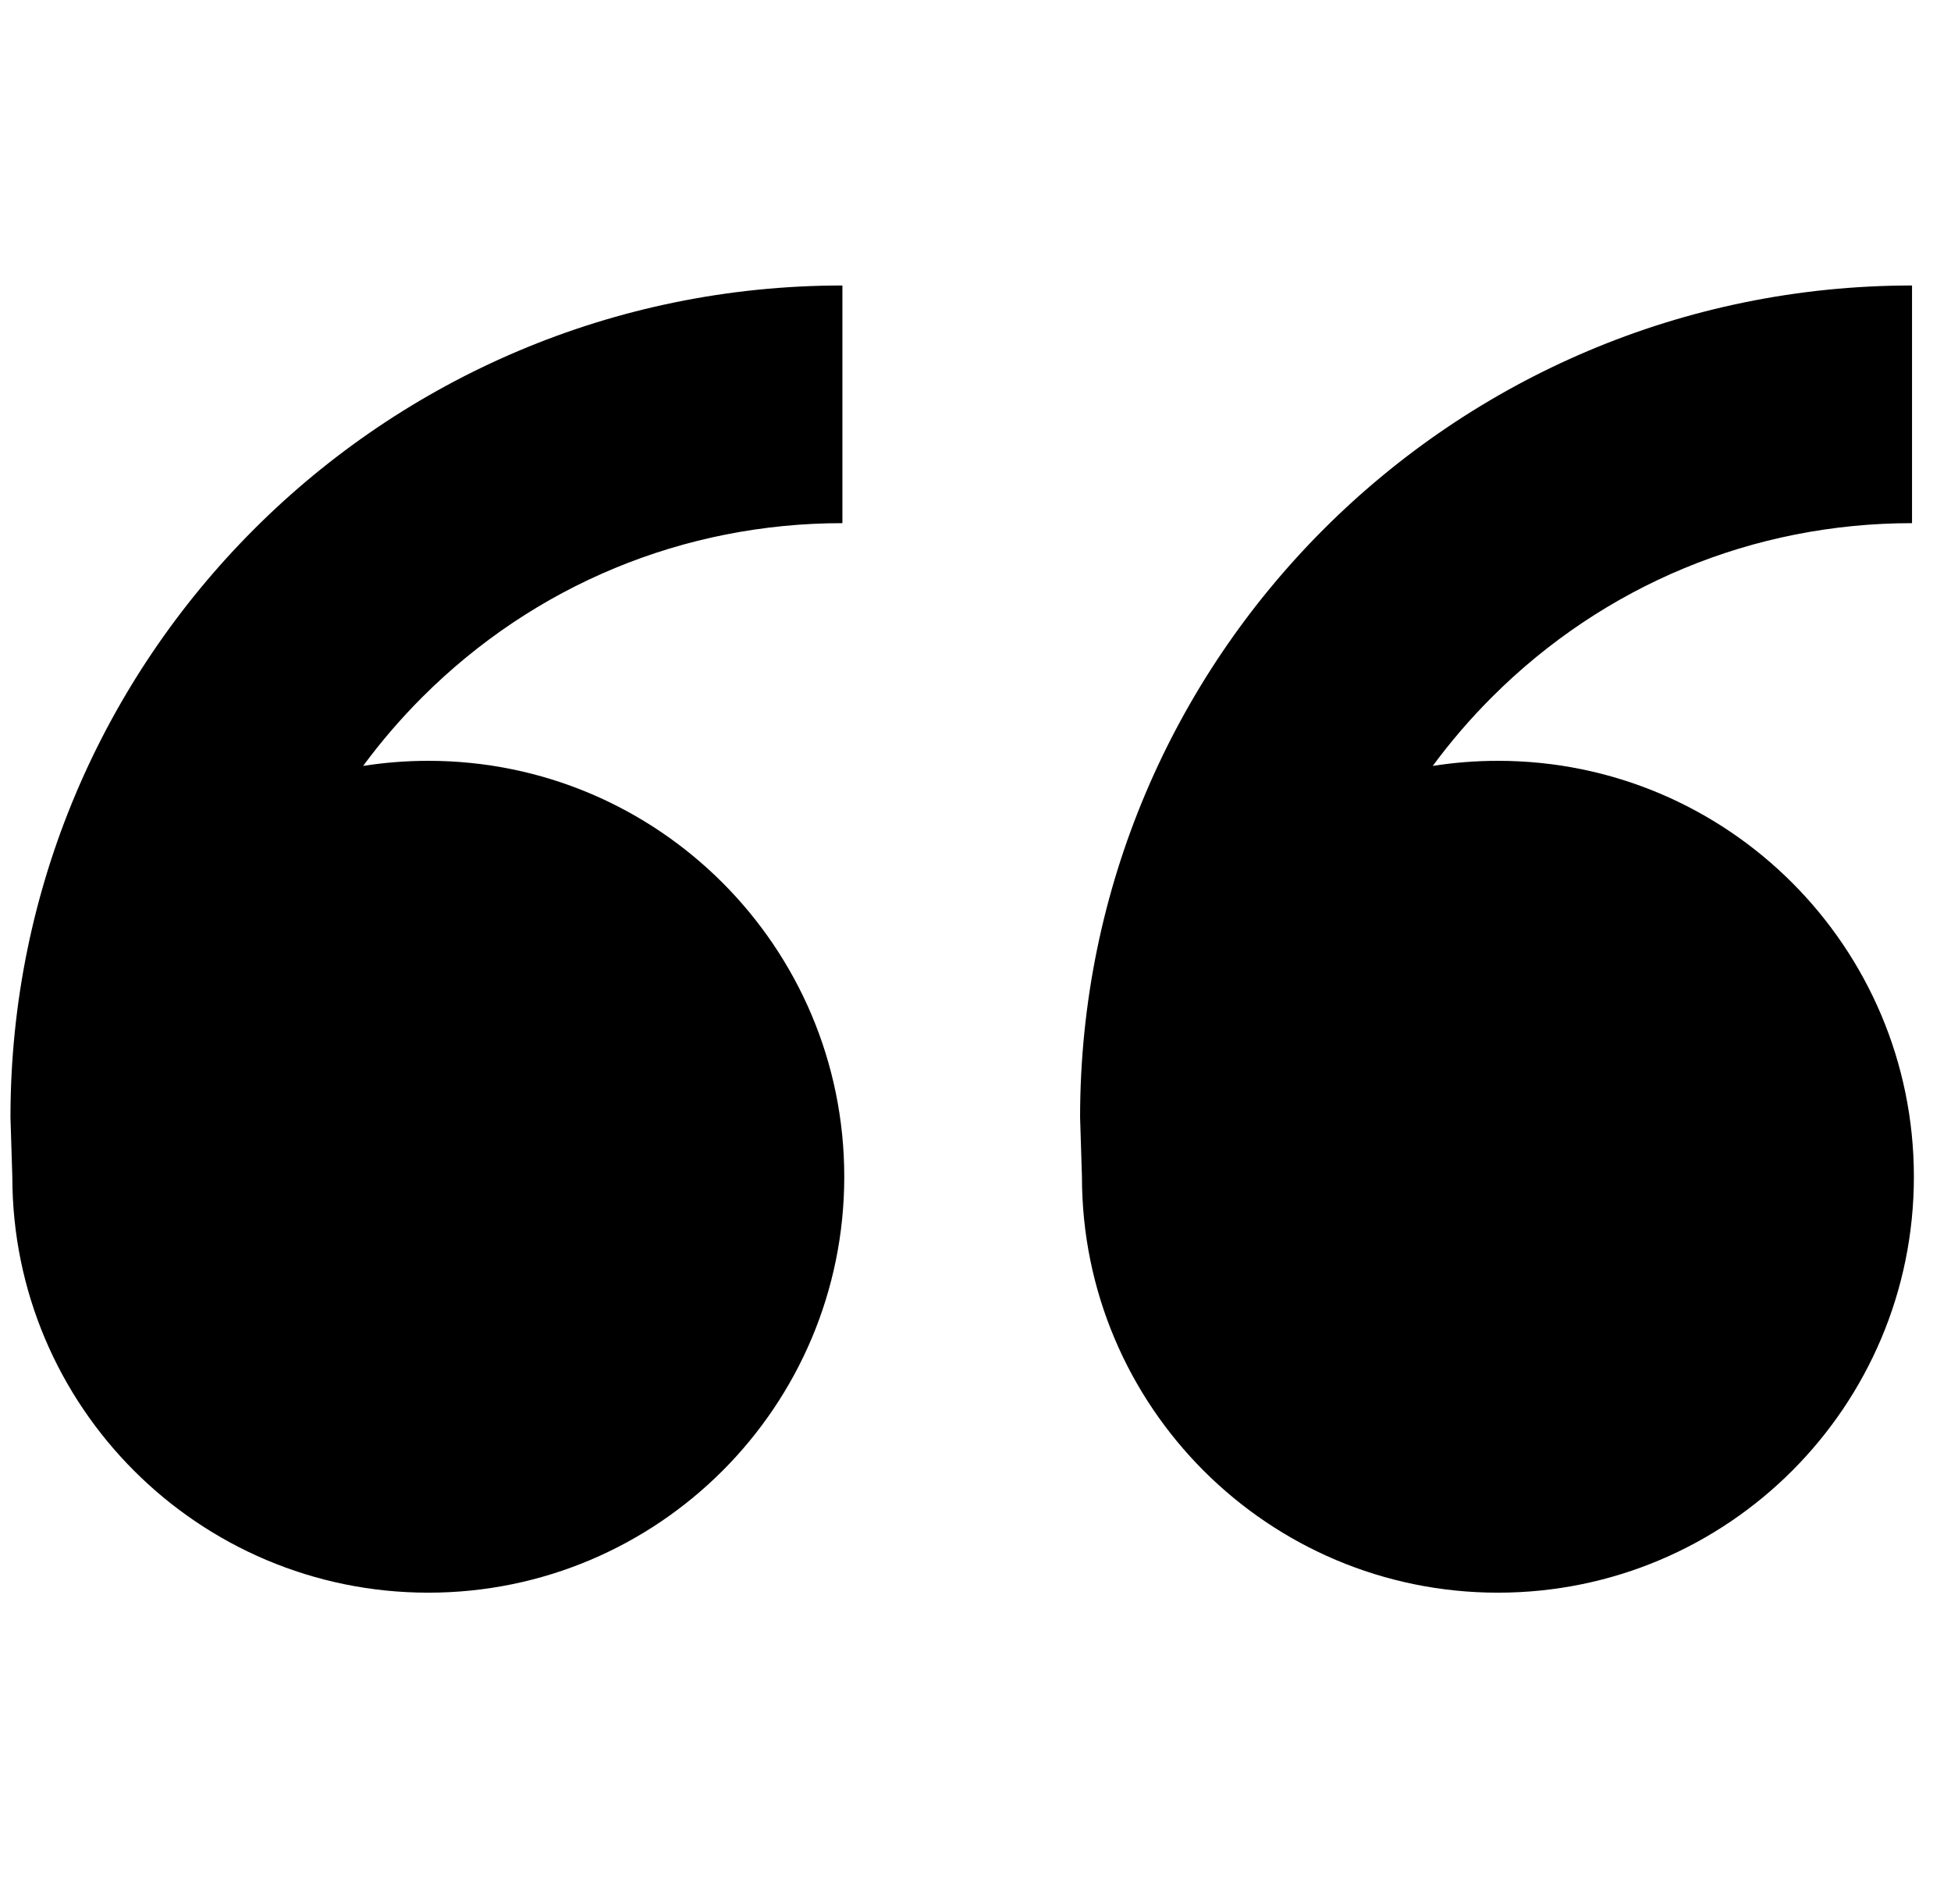
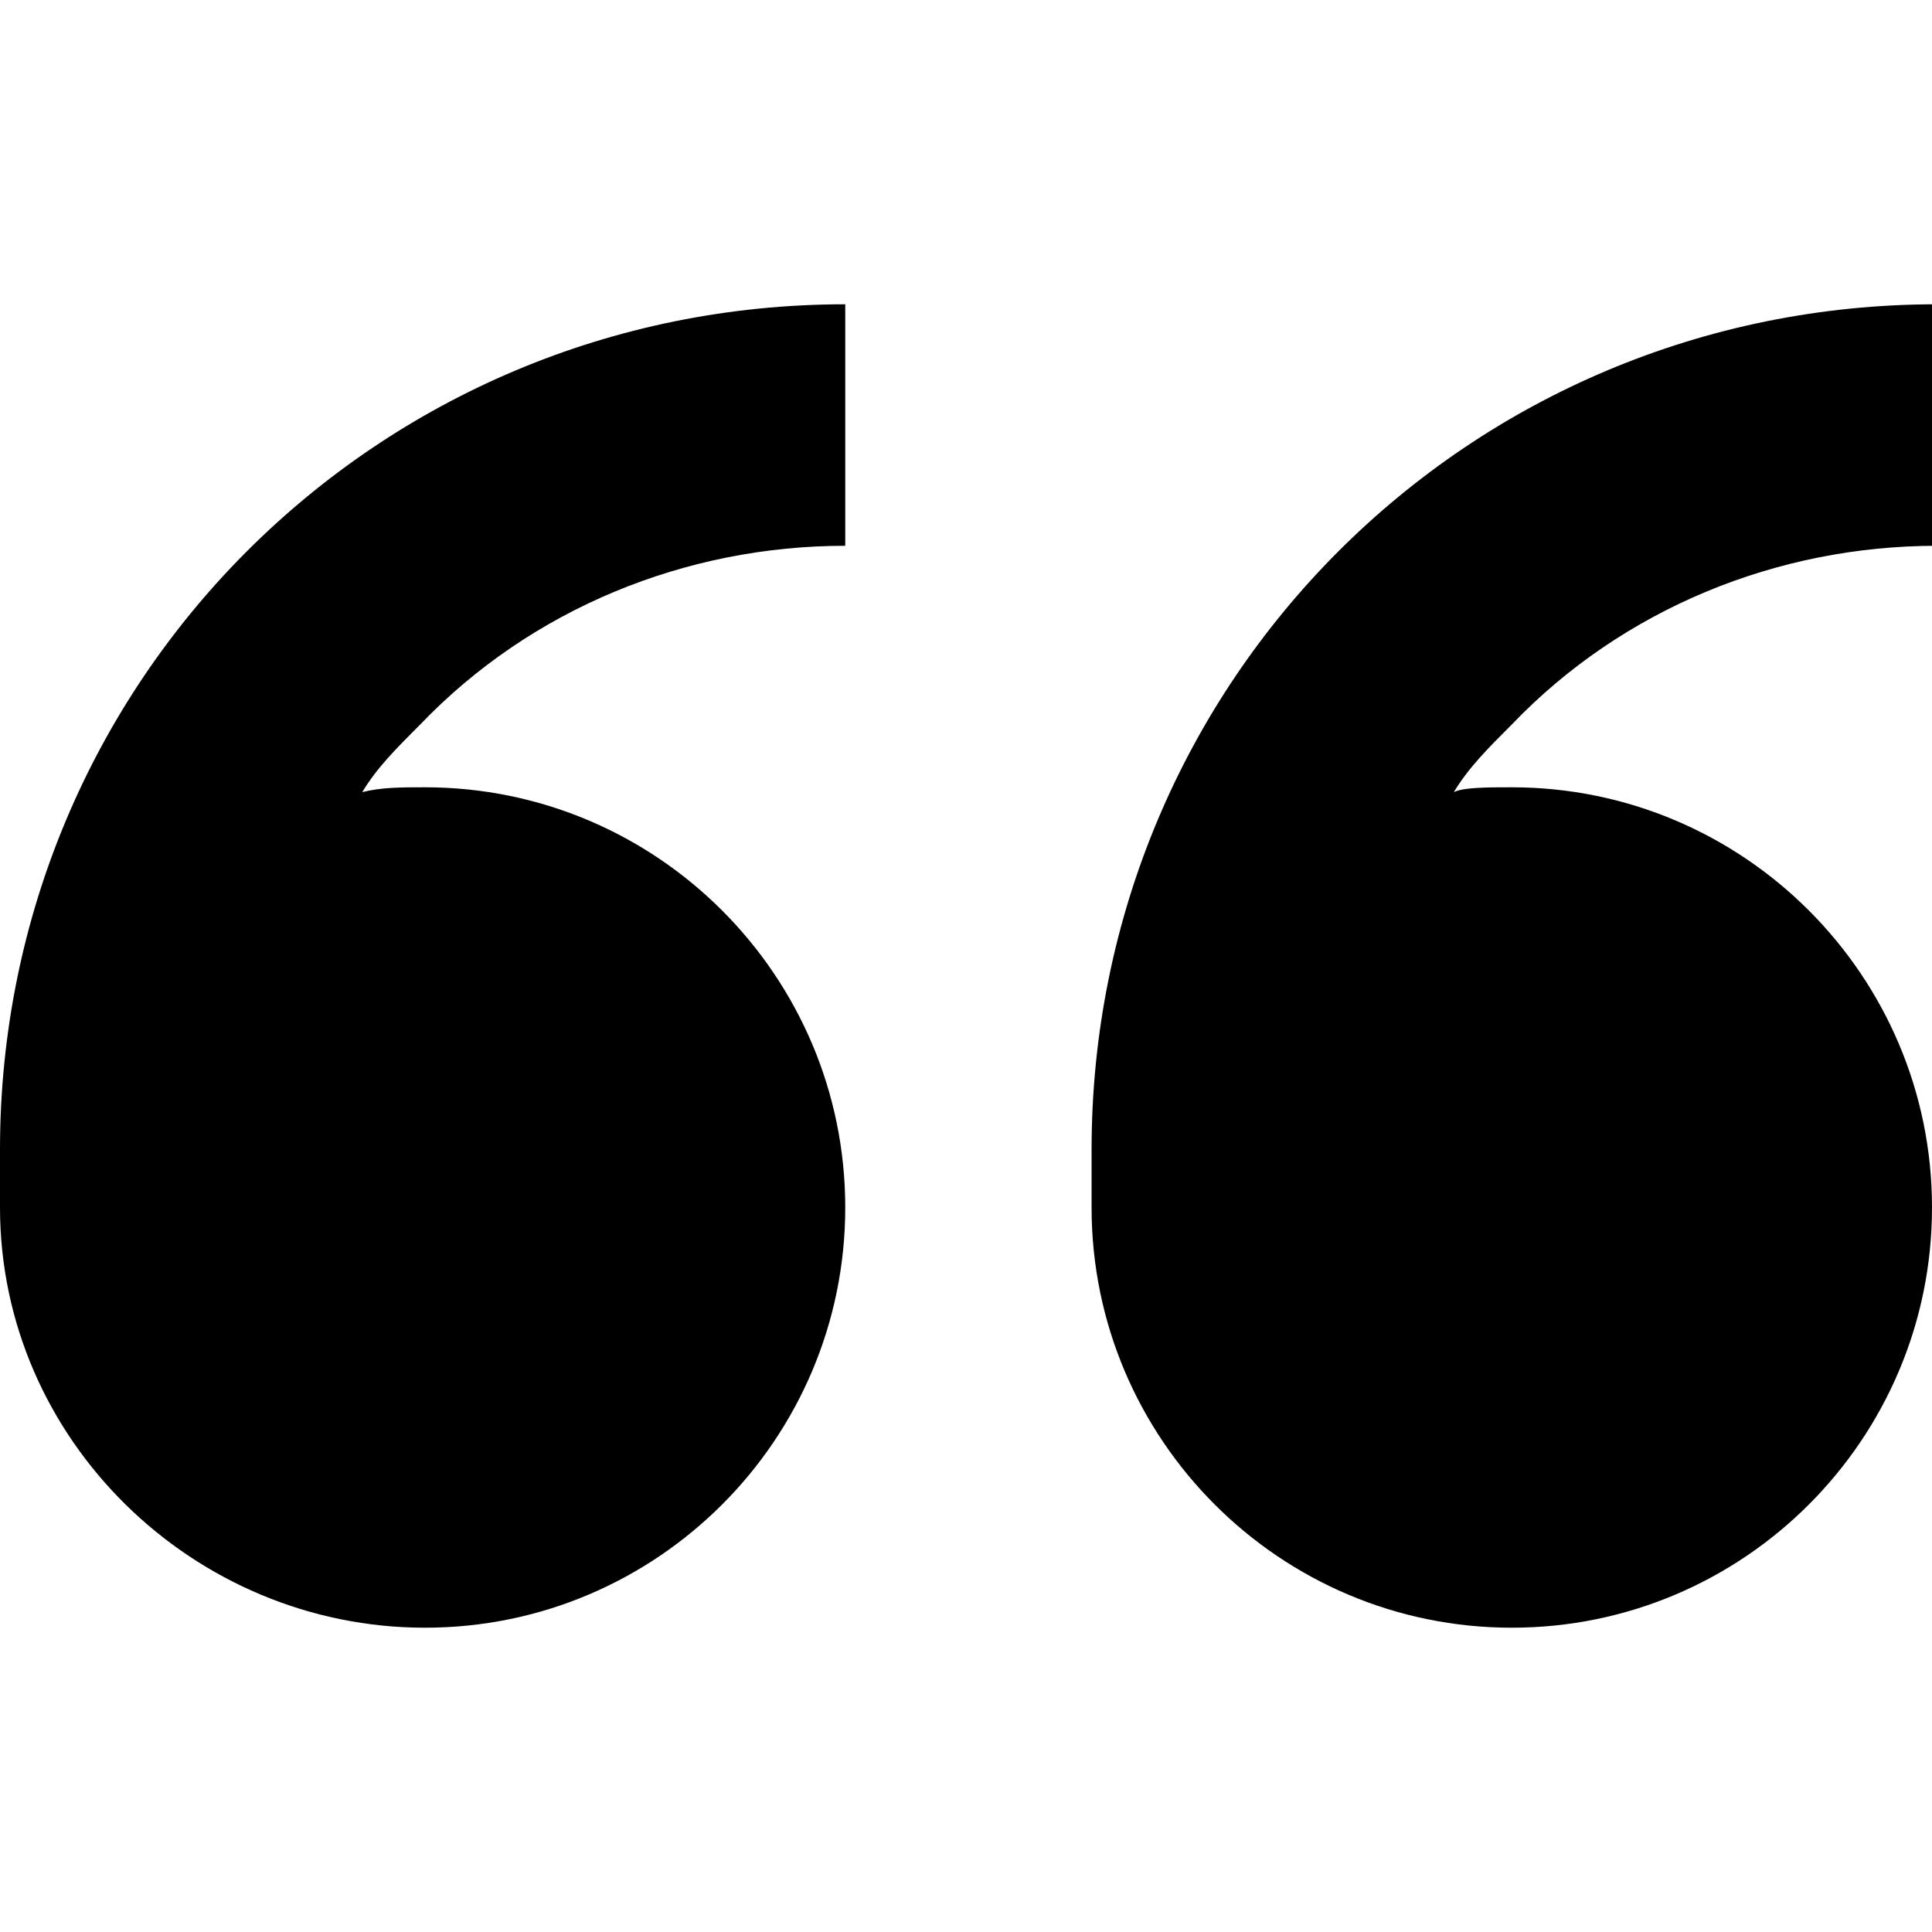
- <svg xmlns="http://www.w3.org/2000/svg" width="41" height="40" viewBox="0 0 41 40">
-   <path d="M9.001 15.99C13.829 15.99 17.742 19.904 17.742 24.732C17.742 29.559 13.829 33.473 9.001 33.473C4.173 33.473 0.259 29.559 0.259 24.732L0.22 23.483C0.22 13.827 8.048 6 17.703 6V10.995C14.368 10.995 11.232 12.294 8.873 14.653C8.419 15.107 8.005 15.59 7.631 16.097C8.077 16.027 8.535 15.99 9.001 15.99ZM31.479 15.99C36.307 15.99 40.22 19.904 40.22 24.732C40.22 29.559 36.307 33.473 31.479 33.473C26.651 33.473 22.737 29.559 22.737 24.732L22.698 23.483C22.698 13.827 30.526 6 40.181 6V10.995C36.846 10.995 33.71 12.294 31.351 14.653C30.897 15.107 30.483 15.59 30.109 16.097C30.555 16.027 31.013 15.99 31.479 15.99Z" />
+ <svg xmlns="http://www.w3.org/2000/svg" viewBox="0 0 40 40">
+   <path d="M8.8,16.3c4.8,0,8.7,3.9,8.7,8.7s-3.9,8.7-8.7,8.7S0,29.8,0,25l0-1.2C0,14.1,7.8,6.3,17.5,6.3v5c-3.3,0-6.5,1.3-8.8,3.7c-0.5,0.5-0.9,0.9-1.2,1.4C7.9,16.3,8.3,16.3,8.8,16.3z M31.3,16.3c4.8,0,8.7,3.9,8.7,8.7s-3.9,8.7-8.7,8.7s-8.7-3.9-8.7-8.7l0-1.2c0-9.7,7.8-17.5,17.5-17.5v5c-3.3,0-6.5,1.3-8.8,3.7c-0.5,0.5-0.9,0.9-1.2,1.4C30.3,16.3,30.8,16.3,31.3,16.3z" />
</svg>
